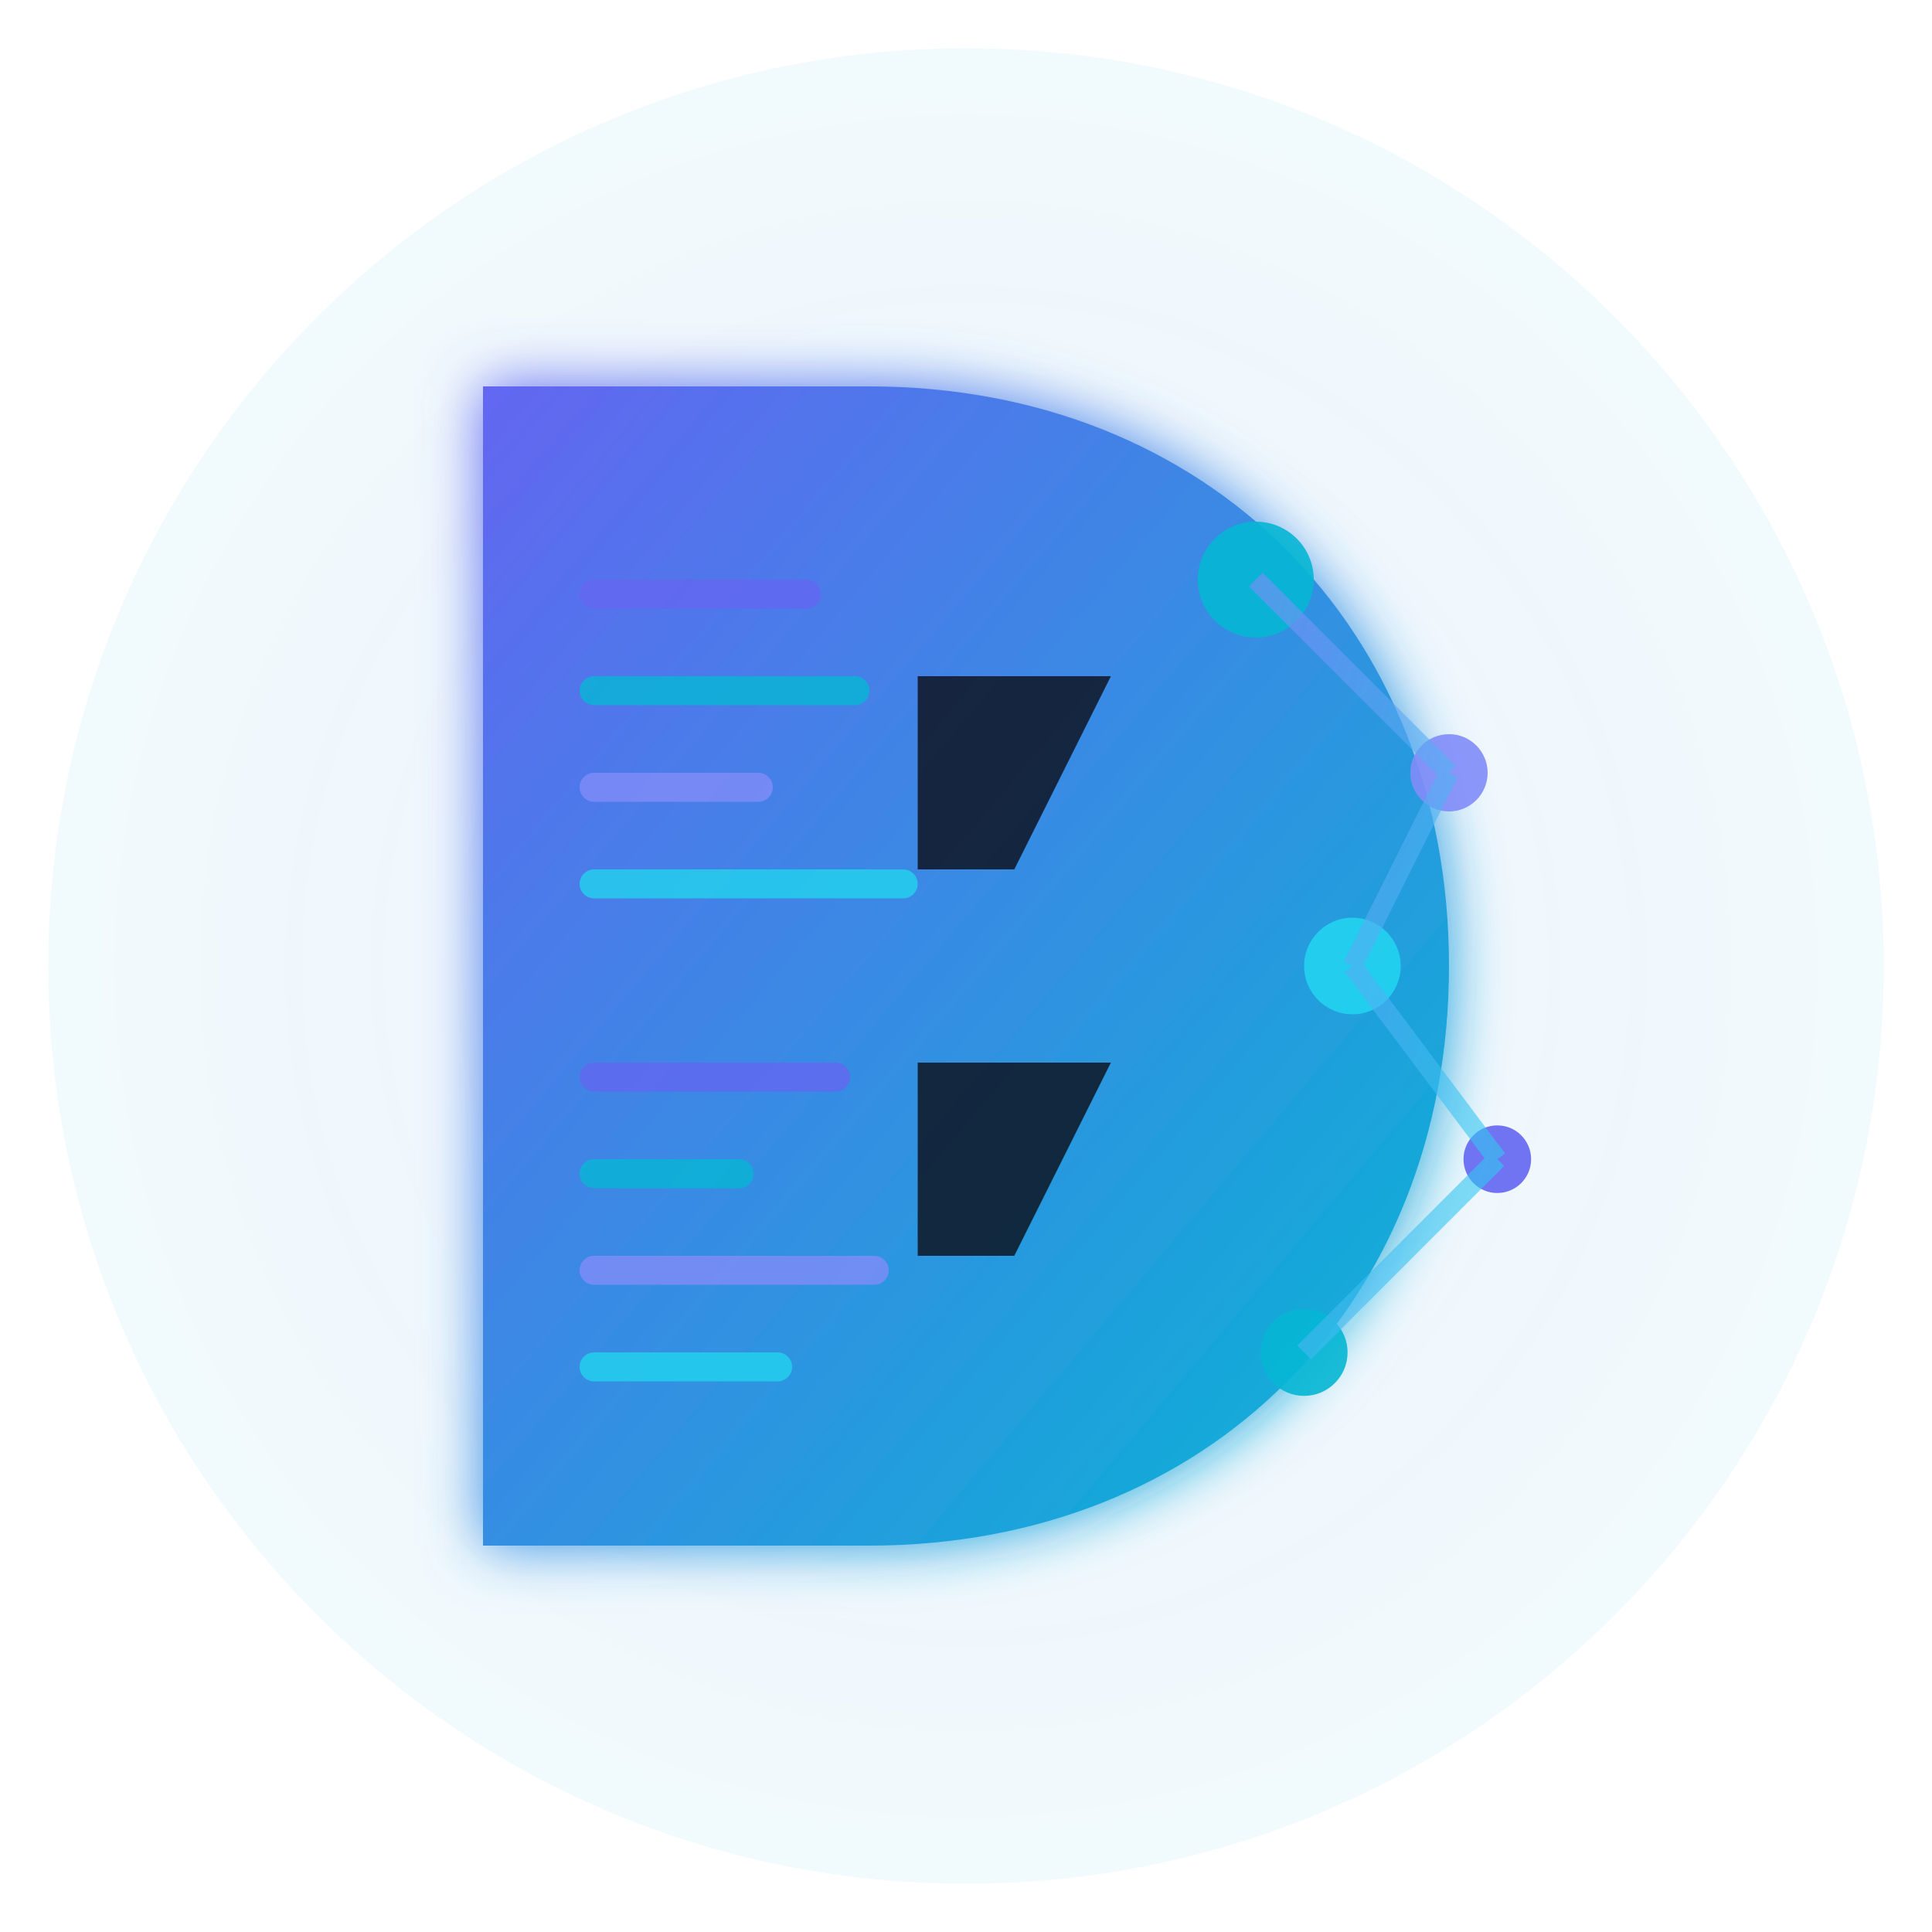
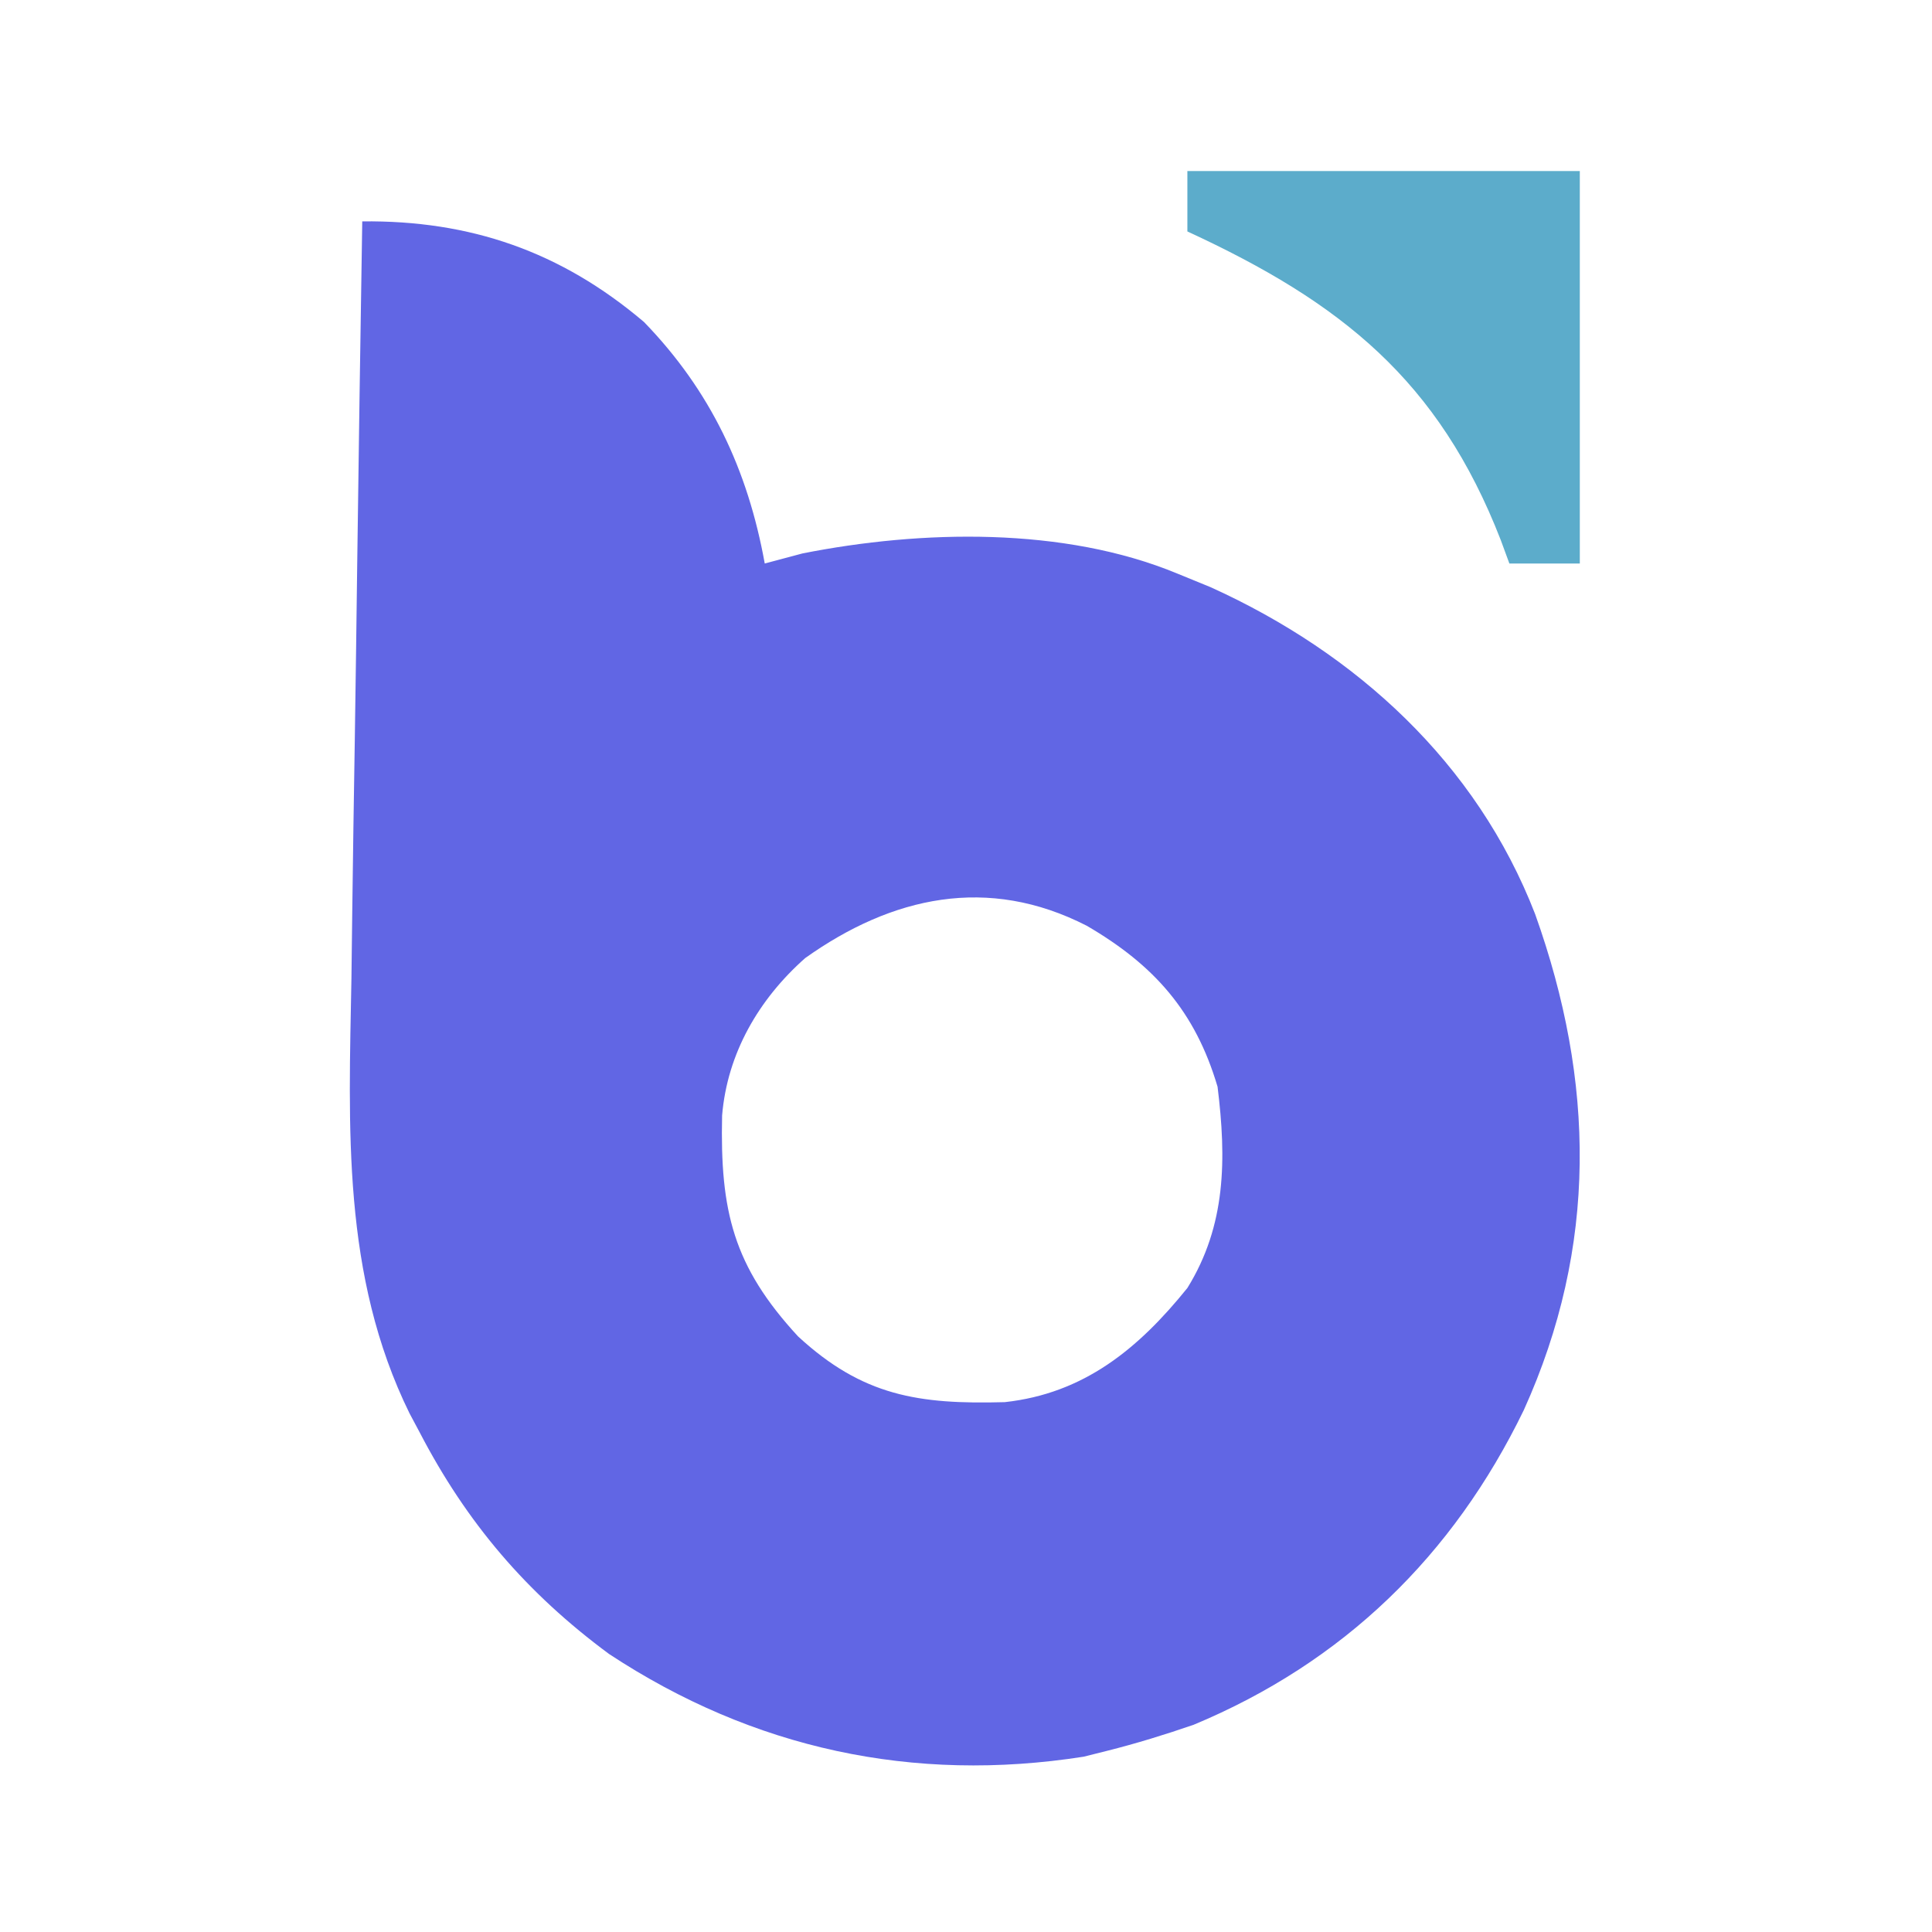
- <svg xmlns="http://www.w3.org/2000/svg" width="200" height="200" viewBox="0 0 200 200" fill="none">
-   <defs>
-     <linearGradient id="primaryGrad" x1="0%" y1="0%" x2="100%" y2="100%">
-       <stop offset="0%" style="stop-color:#6366F1;stop-opacity:1" />
-       <stop offset="100%" style="stop-color:#06B6D4;stop-opacity:1" />
-     </linearGradient>
-     <linearGradient id="accentGrad" x1="0%" y1="0%" x2="100%" y2="100%">
-       <stop offset="0%" style="stop-color:#818CF8;stop-opacity:1" />
-       <stop offset="100%" style="stop-color:#22D3EE;stop-opacity:1" />
-     </linearGradient>
-     <radialGradient id="bgGlow" cx="50%" cy="50%" r="60%">
-       <stop offset="0%" style="stop-color:#6366F1;stop-opacity:0.1" />
-       <stop offset="100%" style="stop-color:#06B6D4;stop-opacity:0.05" />
-     </radialGradient>
-     <filter id="glow">
-       <feGaussianBlur stdDeviation="3" result="coloredBlur" />
-       <feMerge>
-         <feMergeNode in="coloredBlur" />
-         <feMergeNode in="SourceGraphic" />
-       </feMerge>
-     </filter>
-   </defs>
-   <circle cx="100" cy="100" r="95" fill="url(#bgGlow)" />
-   <path d="M50 40 L50 160 L90 160 C125 160 150 135 150 100 C150 65 125 40 90 40 L50 40 Z" fill="url(#primaryGrad)" filter="url(#glow)" />
-   <path d="M95 70 L115 70 L105 90 L95 90 Z" fill="#0B0D17" opacity="0.8" />
-   <path d="M95 110 L115 110 L105 130 L95 130 Z" fill="#0B0D17" opacity="0.8" />
-   <circle cx="130" cy="60" r="6" fill="#06B6D4" opacity="0.9" />
-   <circle cx="150" cy="80" r="4" fill="#818CF8" opacity="0.9" />
-   <circle cx="140" cy="100" r="5" fill="#22D3EE" opacity="0.9" />
-   <circle cx="155" cy="120" r="3.5" fill="#6366F1" opacity="0.9" />
-   <circle cx="135" cy="140" r="4.5" fill="#06B6D4" opacity="0.9" />
-   <path d="M130 60 L150 80 M150 80 L140 100 M140 100 L155 120 M155 120 L135 140" stroke="url(#accentGrad)" stroke-width="2" opacity="0.6" fill="none" />
-   <rect x="60" y="60" width="25" height="3" fill="#6366F1" opacity="0.8" rx="1.5" />
-   <rect x="60" y="70" width="30" height="3" fill="#06B6D4" opacity="0.8" rx="1.5" />
-   <rect x="60" y="80" width="20" height="3" fill="#818CF8" opacity="0.8" rx="1.5" />
-   <rect x="60" y="90" width="35" height="3" fill="#22D3EE" opacity="0.8" rx="1.5" />
-   <rect x="60" y="110" width="28" height="3" fill="#6366F1" opacity="0.8" rx="1.5" />
-   <rect x="60" y="120" width="18" height="3" fill="#06B6D4" opacity="0.8" rx="1.5" />
-   <rect x="60" y="130" width="32" height="3" fill="#818CF8" opacity="0.8" rx="1.5" />
-   <rect x="60" y="140" width="22" height="3" fill="#22D3EE" opacity="0.8" rx="1.5" />
+ <svg xmlns="http://www.w3.org/2000/svg" version="1.1" width="192" height="192">
+   <path d="M0 0 C10.702 -0.116 19.719 2.971 28 10 C34.618 16.827 38.316 24.689 40 34 C41.237 33.67 42.475 33.34 43.75 33 C55.576 30.655 69.757 30.339 81 35 C82.105 35.452 83.209 35.905 84.348 36.371 C98.763 42.912 110.738 53.798 116.562 68.848 C122.503 85.466 122.797 101.868 115.437 118.126 C108.413 132.614 97.493 143.215 82.613 149.41 C79.755 150.391 76.931 151.266 74 152 C73.239 152.191 72.479 152.382 71.695 152.578 C54.757 155.229 38.842 151.801 24.527 142.371 C16.323 136.306 10.374 129.336 5.688 120.312 C5.199 119.397 5.199 119.397 4.701 118.463 C-2.039 104.74 -1.345 90.054 -1.074 75.195 C-1.046 73.018 -1.019 70.841 -0.994 68.664 C-0.924 62.979 -0.835 57.294 -0.742 51.61 C-0.651 45.791 -0.577 39.972 -0.502 34.152 C-0.352 22.768 -0.183 11.384 0 0 Z M44.016 73.215 C39.407 77.297 36.277 82.679 35.762 88.855 C35.55 98.354 36.871 103.834 43.312 110.812 C49.727 116.728 55.276 117.579 63.848 117.344 C71.719 116.485 77.127 112.046 82 106 C85.857 99.778 85.886 93.172 85 86 C82.781 78.5 78.687 73.897 72 70 C62.18 64.97 52.65 67.071 44.016 73.215 Z " fill="#6166E4" transform="translate(36,22)" />
+   <path d="M0 0 C12.87 0 25.74 0 39 0 C39 12.87 39 25.74 39 39 C36.69 39 34.38 39 32 39 C31.72 38.238 31.441 37.476 31.152 36.691 C24.97 20.768 15.267 13.049 0 6 C0 4.02 0 2.04 0 0 Z " fill="#5CACCB" transform="translate(118,17)" />
</svg>
